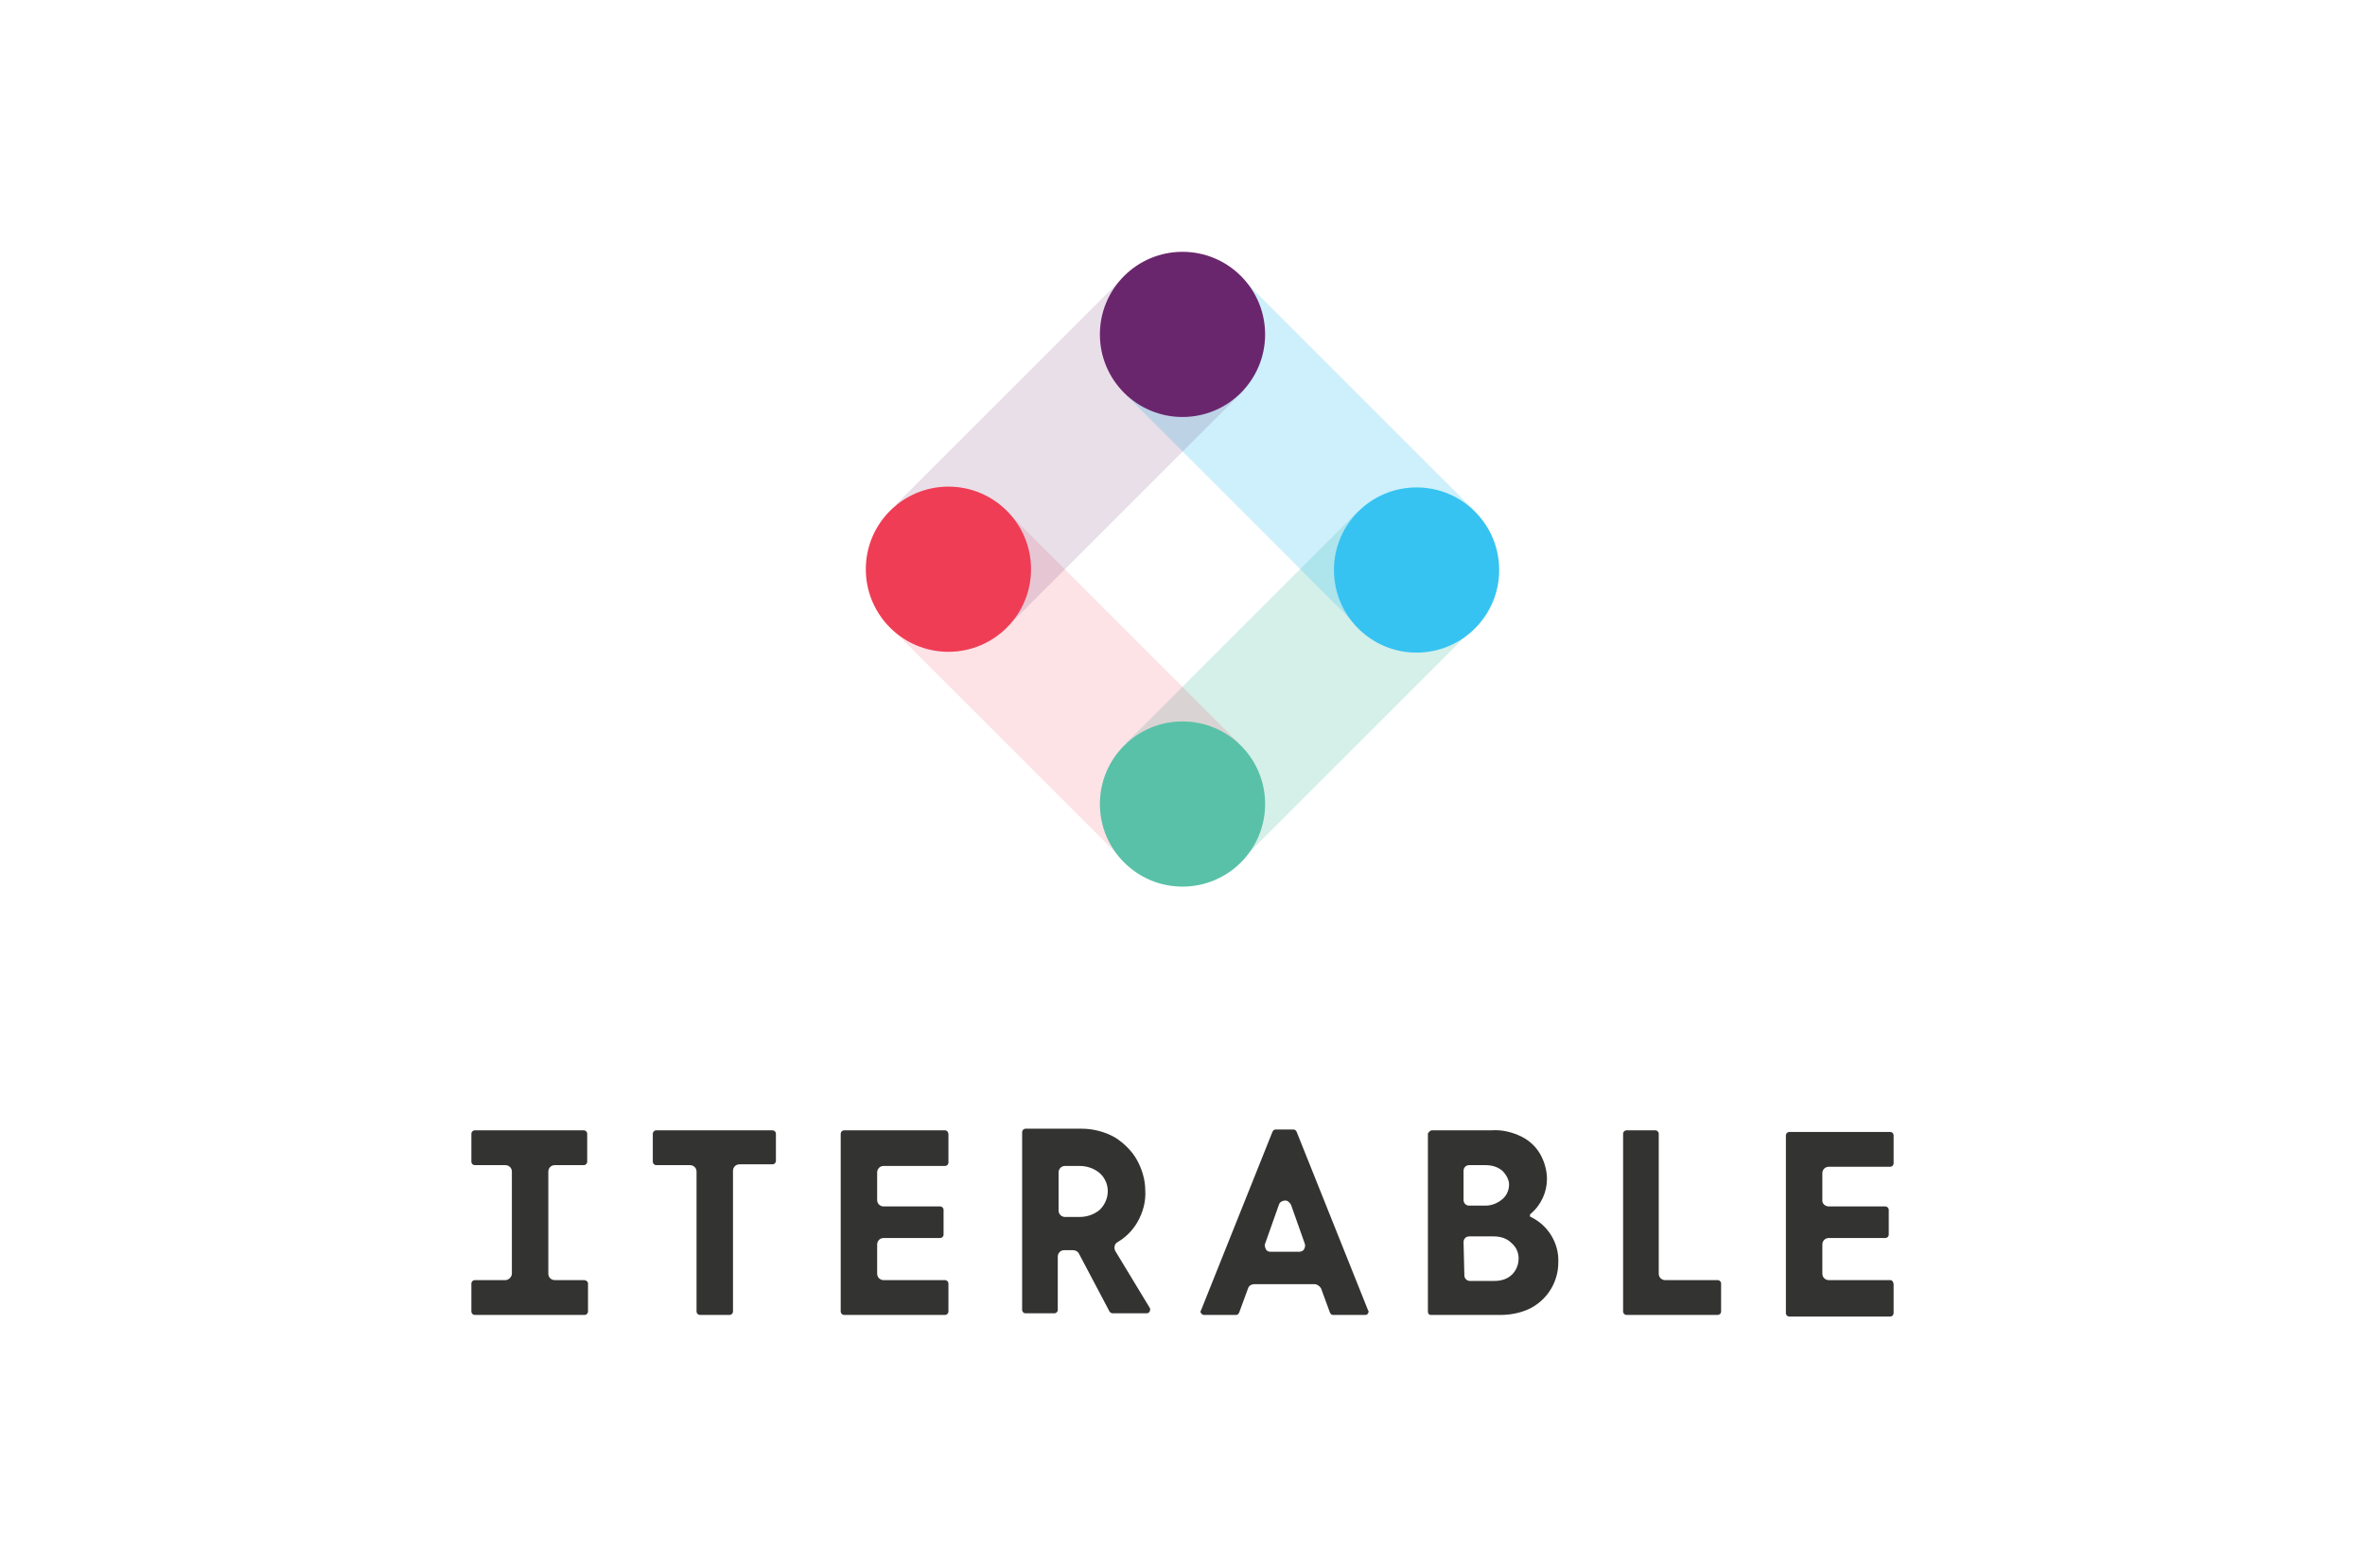
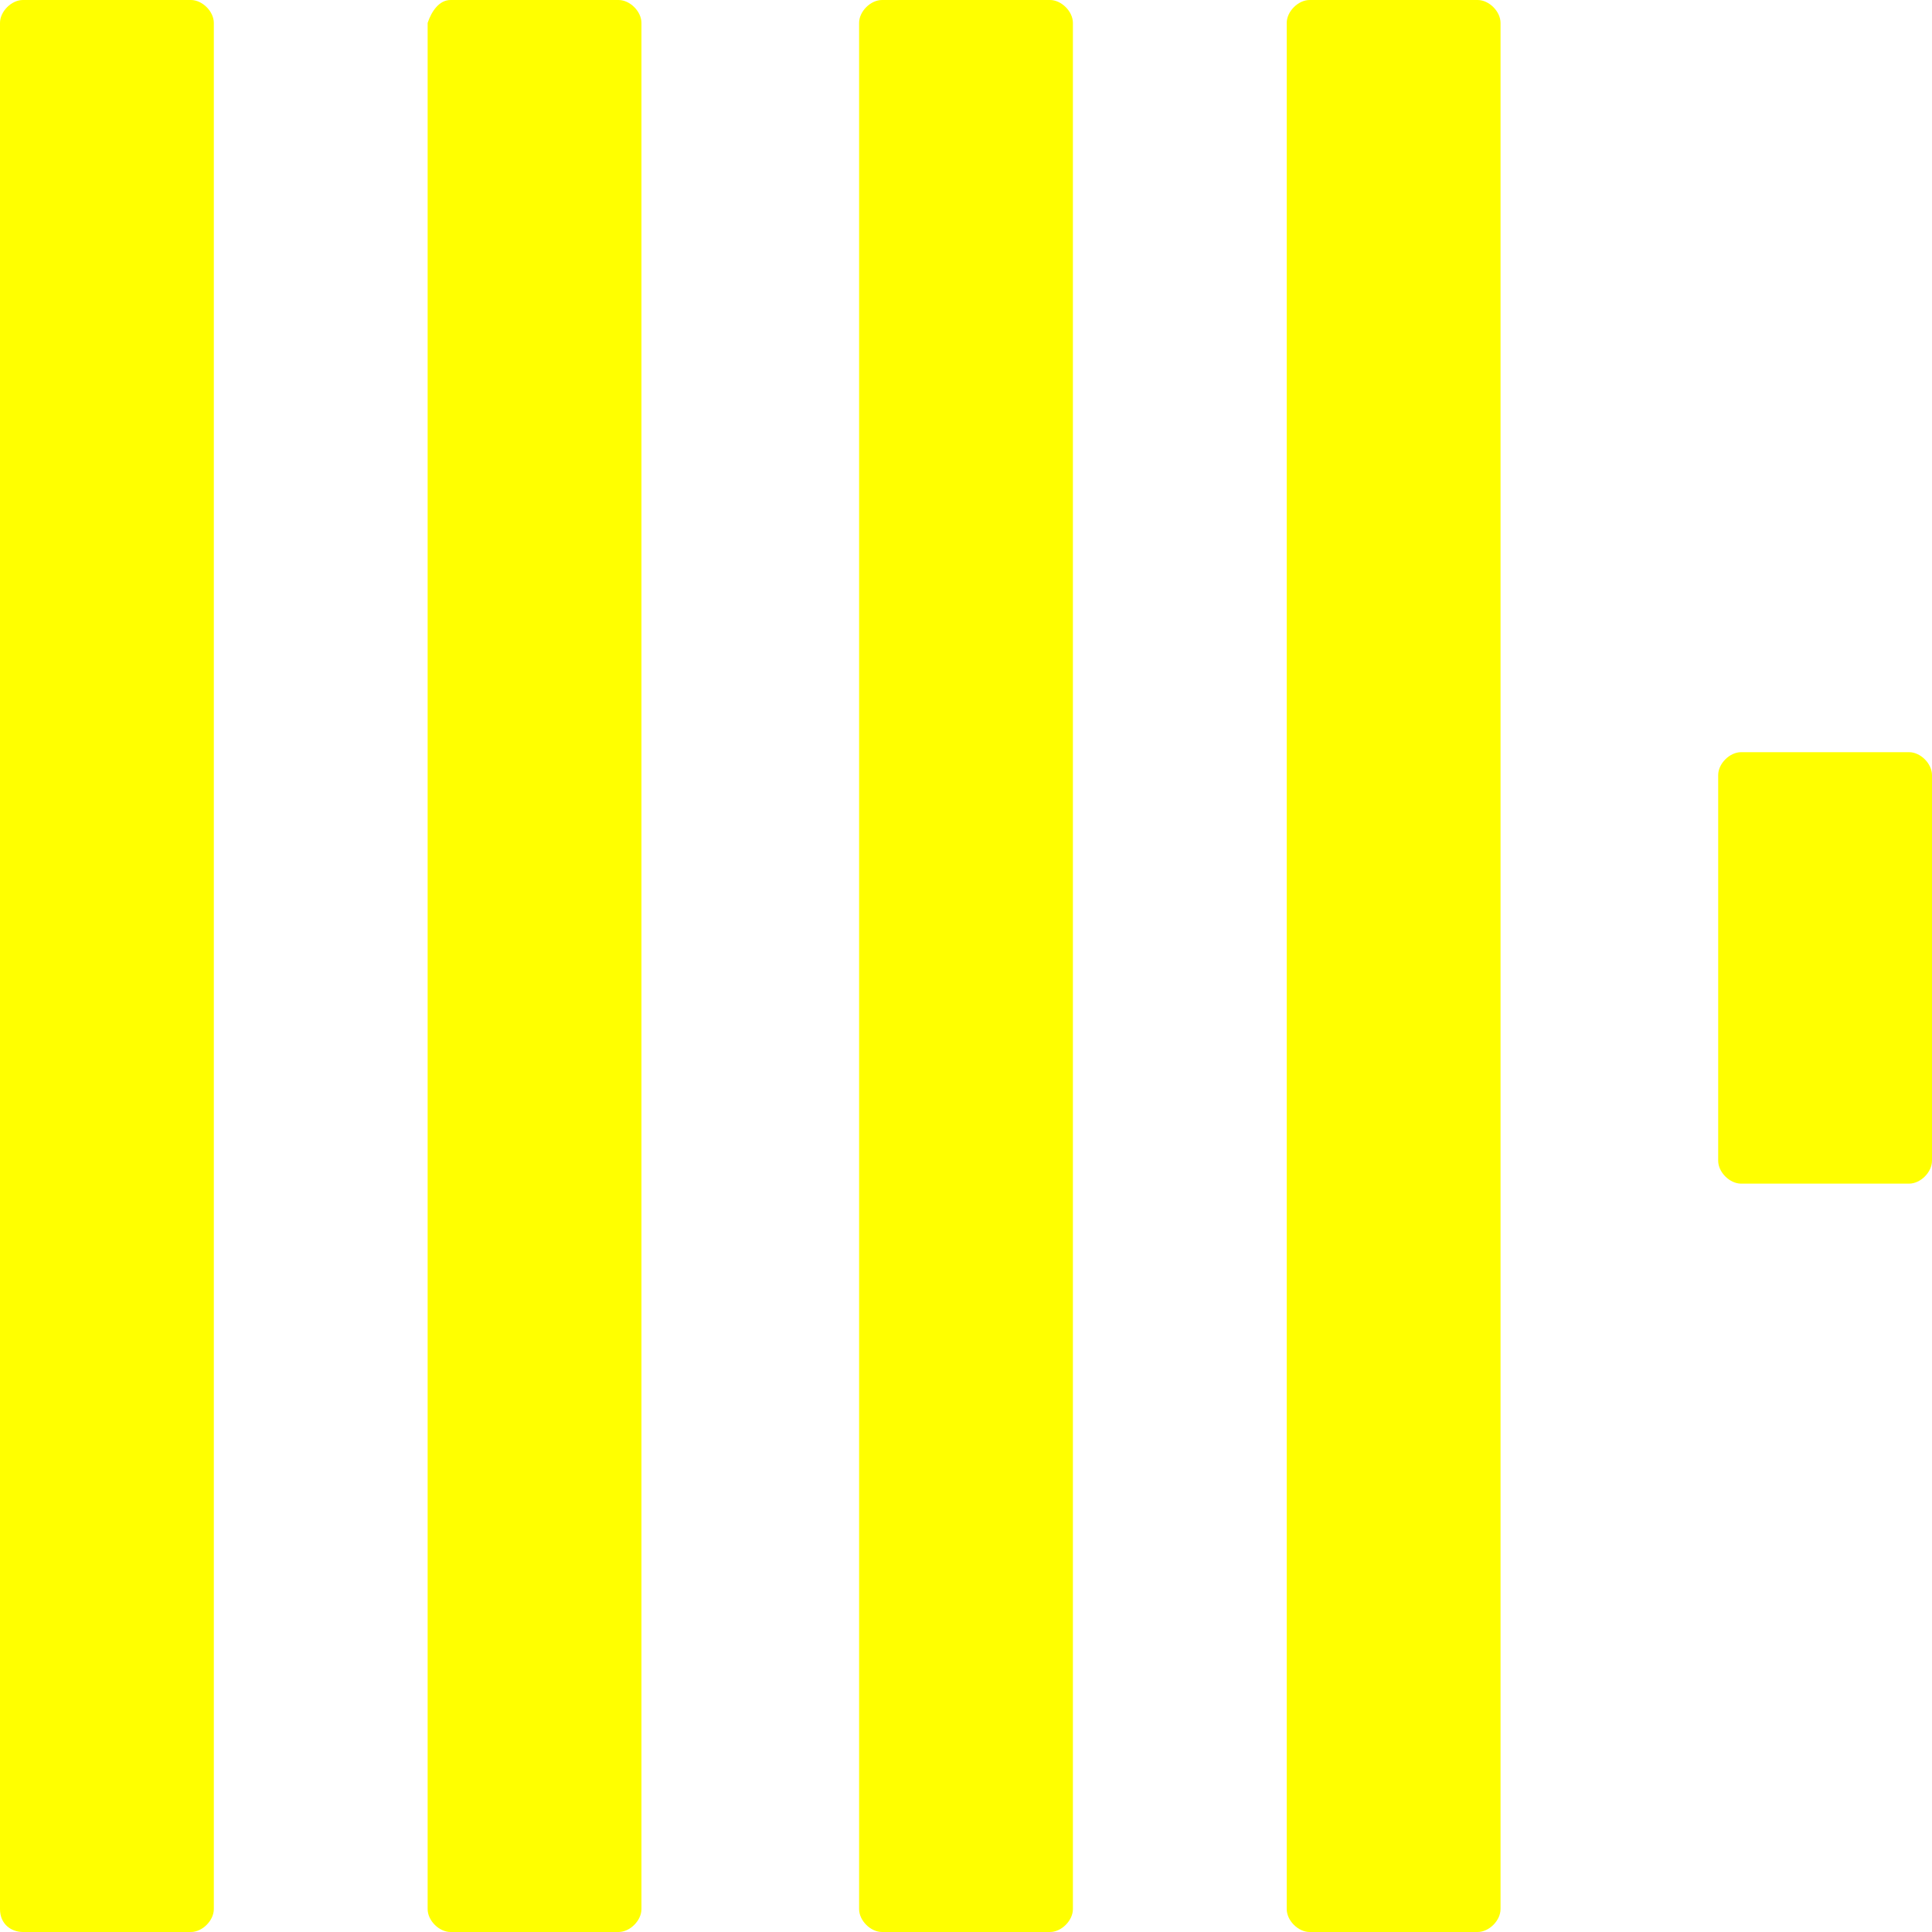
- <svg xmlns="http://www.w3.org/2000/svg" version="1.0" id="Layer_1" x="0px" y="0px" viewBox="0 0 292 193.6" style="enable-background:new 0 0 292 193.6;" xml:space="preserve">
-   <style type="text/css">
- 	.st0{opacity:0.25;fill:#59C1A7;enable-background:new    ;}
- 	.st1{opacity:0.25;fill:#36C3F2;enable-background:new    ;}
- 	.st2{opacity:0.15;fill:#EF3D55;enable-background:new    ;}
- 	.st3{opacity:0.15;fill:#6A266D;enable-background:new    ;}
- 	.st4{fill:#6A266D;}
- 	.st5{fill:#36C3F2;}
- 	.st6{fill:#59C1A7;}
- 	.st7{fill:#EF3D55;}
- 	.st8{fill:#333332;}
- 	.st9{fill:none;}
- </style>
-   <g id="Lines">
-     <rect x="140.4" y="74.4" transform="matrix(0.7071 -0.7071 0.7071 0.7071 -12.7722 138.3672)" class="st0" width="40.4" height="20.3" />
-     <rect x="150.3" y="35.6" transform="matrix(0.7071 -0.7071 0.7071 0.7071 7.5244 129.821)" class="st1" width="20.3" height="40.4" />
-     <rect x="121.3" y="64.4" transform="matrix(0.7071 -0.7071 0.7071 0.7071 -21.341 117.7495)" class="st2" width="20.3" height="40.4" />
-     <rect x="111.9" y="45" transform="matrix(0.7071 -0.7071 0.7071 0.7071 -0.2944 109.5877)" class="st3" width="40.4" height="20.4" />
+ <svg xmlns="http://www.w3.org/2000/svg" height="100" width="100" version="1.1" id="Layer_1" x="0px" y="0px" viewBox="0 0 50.6 50.6" style="enable-background:new 0 0 50.6 50.6;" xml:space="preserve">
+   <g>
+     <g>
+       <path d="M0.6,0H5c0.3,0,0.6,0.3,0.6,0.6V50c0,0.3-0.3,0.6-0.6,0.6H0.6C0.3,50.6,0,50.4,0,50V0.6C0,0.3,0.3,0,0.6,0z" fill="yellow">
+    </path>
+       <path d="M11.8,0h4.4c0.3,0,0.6,0.3,0.6,0.6V50c0,0.3-0.3,0.6-0.6,0.6h-4.4c-0.3,0-0.6-0.3-0.6-0.6V0.6C11.3,0.3,11.5,0,11.8,0z" fill="yellow">
+    </path>
+       <path d="M23.1,0h4.4c0.3,0,0.6,0.3,0.6,0.6V50c0,0.3-0.3,0.6-0.6,0.6h-4.4c-0.3,0-0.6-0.3-0.6-0.6V0.6C22.5,0.3,22.8,0,23.1,0z" fill="yellow">
+    </path>
+       <path d="M34.3,0h4.4c0.3,0,0.6,0.3,0.6,0.6V50c0,0.3-0.3,0.6-0.6,0.6h-4.4c-0.3,0-0.6-0.3-0.6-0.6V0.6C33.7,0.3,34,0,34.3,0z" fill="yellow">
+    </path>
+       <path d="M45.6,19.7H50c0.3,0,0.6,0.3,0.6,0.6v10.1c0,0.3-0.3,0.6-0.6,0.6h-4.4c-0.3,0-0.6-0.3-0.6-0.6V20.3             C45,20,45.3,19.7,45.6,19.7z" fill="yellow">
+    </path>
+     </g>
  </g>
-   <g id="Nodes">
-     <circle class="st4" cx="146" cy="41.3" r="10.2" />
-     <circle class="st5" cx="174.9" cy="70.4" r="10.2" />
-     <circle class="st6" cx="146" cy="99.3" r="10.2" />
-     <circle class="st7" cx="117.1" cy="70.3" r="10.2" />
-   </g>
-   <g id="Iterable">
-     <path class="st8" d="M116.7,139.6h-12.5c-0.2,0-0.4,0.2-0.4,0.4v22c0,0.2,0.2,0.4,0.4,0.4h12.5c0.2,0,0.4-0.2,0.4-0.4v-3.5   c0-0.2-0.2-0.4-0.4-0.4h-7.6c-0.4,0-0.8-0.3-0.8-0.8c0,0,0,0,0,0v-3.6c0-0.4,0.3-0.8,0.8-0.8c0,0,0,0,0,0h7c0.2,0,0.4-0.2,0.4-0.4   v-3.1c0-0.2-0.2-0.4-0.4-0.4h-7c-0.4,0-0.8-0.3-0.8-0.8c0,0,0,0,0,0v-3.4c0-0.4,0.3-0.8,0.8-0.8c0,0,0,0,0,0h7.6   c0.2,0,0.4-0.2,0.4-0.4v-3.5C117.1,139.8,116.9,139.6,116.7,139.6C116.7,139.6,116.7,139.6,116.7,139.6z" />
-     <path class="st8" d="M168.6,162.4c0.1,0,0.3-0.1,0.3-0.2c0.1-0.1,0.1-0.3,0-0.4l-8.8-22c-0.1-0.2-0.2-0.3-0.4-0.3h-2.2   c-0.2,0-0.3,0.1-0.4,0.3l-8.8,22c-0.1,0.1-0.1,0.3,0,0.4c0.1,0.1,0.2,0.2,0.3,0.2h4c0.2,0,0.3-0.1,0.4-0.3l1.1-3   c0.1-0.3,0.4-0.5,0.8-0.5h7.4c0.3,0,0.6,0.2,0.8,0.5l1.1,3c0.1,0.2,0.2,0.3,0.4,0.3H168.6z M161,154.3c-0.1,0.2-0.4,0.3-0.6,0.3   h-3.5c-0.3,0-0.5-0.1-0.6-0.3c-0.1-0.2-0.2-0.5-0.1-0.7l1.7-4.8c0.1-0.4,0.6-0.6,1-0.5c0.2,0.1,0.4,0.3,0.5,0.5l1.7,4.8   C161.2,153.9,161.1,154.1,161,154.3z" />
-     <path class="st8" d="M212.1,162.4c0.2,0,0.4-0.2,0.4-0.4v-3.5c0-0.2-0.2-0.4-0.4-0.4h-6.5c-0.4,0-0.8-0.3-0.8-0.8c0,0,0,0,0,0V140   c0-0.2-0.2-0.4-0.4-0.4h-3.6c-0.2,0-0.4,0.2-0.4,0.4v22c0,0.2,0.2,0.4,0.4,0.4L212.1,162.4z" />
-     <path class="st8" d="M176.7,162.4h8.6c1.3,0,2.7-0.3,3.8-0.9c2-1.1,3.3-3.2,3.3-5.6c0.1-2.4-1.3-4.6-3.4-5.6   c-0.1,0-0.1-0.1-0.1-0.2V150l0.1-0.1c1.3-1.1,2-2.7,2-4.3c0-1-0.3-2.1-0.8-3c-0.5-0.9-1.3-1.7-2.3-2.2c-1.2-0.6-2.5-0.9-3.8-0.8   h-7.3c-0.2,0-0.4,0.2-0.5,0.4c0,0,0,0,0,0V162C176.3,162.2,176.4,162.4,176.7,162.4C176.7,162.4,176.7,162.4,176.7,162.4z    M180.7,144.6c0-0.4,0.3-0.7,0.7-0.7c0,0,0,0,0,0h2c0.8,0,1.5,0.2,2.1,0.7c0.4,0.4,0.7,0.9,0.8,1.4c0.1,0.8-0.2,1.6-0.8,2.1   c-0.6,0.5-1.3,0.8-2.1,0.8h-2c-0.4,0-0.7-0.3-0.7-0.7c0,0,0,0,0,0L180.7,144.6z M180.7,153.4c0-0.4,0.3-0.7,0.7-0.7c0,0,0,0,0,0h3   c0.8,0,1.6,0.2,2.2,0.8c0.6,0.5,0.9,1.2,0.9,1.9c0,0.8-0.3,1.5-0.8,2c-0.6,0.6-1.4,0.8-2.2,0.8h-3c-0.4,0-0.7-0.3-0.7-0.7l0,0   L180.7,153.4z" />
-     <path class="st8" d="M137.7,154.5c-0.2-0.4-0.1-0.9,0.3-1.1c0,0,0,0,0,0c1-0.6,1.8-1.4,2.4-2.4c0.7-1.2,1.1-2.6,1-4   c0-1.3-0.4-2.6-1-3.7c-0.6-1.1-1.6-2.1-2.7-2.8c-1.2-0.7-2.7-1.1-4.1-1.1h-7c-0.2,0-0.4,0.2-0.4,0.4v22c0,0.2,0.2,0.4,0.4,0.4h3.6   c0.2,0,0.4-0.2,0.4-0.4v-6.6c0-0.4,0.3-0.8,0.8-0.8c0,0,0,0,0,0h1.1c0.3,0,0.6,0.2,0.7,0.4l3.8,7.2c0.1,0.1,0.2,0.2,0.4,0.2h4.2   c0.2,0,0.4-0.2,0.4-0.4c0-0.1,0-0.1,0-0.2L137.7,154.5z M135.8,149.4c-0.7,0.6-1.6,0.9-2.5,0.9h-1.8c-0.4,0-0.8-0.3-0.8-0.8   c0,0,0,0,0,0v-4.7c0-0.4,0.3-0.8,0.8-0.8c0,0,0,0,0,0h1.8c0.9,0,1.8,0.3,2.5,0.9C137.1,146.1,137.1,148.1,135.8,149.4   C135.9,149.4,135.8,149.4,135.8,149.4L135.8,149.4z" />
-     <path class="st8" d="M95.4,139.6H81c-0.2,0-0.4,0.2-0.4,0.4l0,0v3.5c0,0.2,0.2,0.4,0.4,0.4h4.2c0.4,0,0.8,0.3,0.8,0.8c0,0,0,0,0,0   l0,0v17.3c0,0.2,0.2,0.4,0.4,0.4h3.7c0.2,0,0.4-0.2,0.4-0.4l0,0v-17.4c0-0.4,0.3-0.8,0.8-0.8c0,0,0,0,0,0h4.1   c0.2,0,0.4-0.2,0.4-0.4V140C95.8,139.8,95.6,139.6,95.4,139.6L95.4,139.6z" />
-     <path class="st8" d="M233.4,158.1h-7.6c-0.4,0-0.8-0.3-0.8-0.8c0,0,0,0,0,0v-3.6c0-0.4,0.3-0.8,0.8-0.8c0,0,0,0,0,0h7   c0.2,0,0.4-0.2,0.4-0.4v-3.1c0-0.2-0.2-0.4-0.4-0.4h-7c-0.4,0-0.8-0.3-0.8-0.7c0,0,0,0,0,0v-3.4c0-0.4,0.3-0.8,0.8-0.8c0,0,0,0,0,0   h7.6c0.2,0,0.4-0.2,0.4-0.4v-3.5c0-0.2-0.2-0.4-0.4-0.4h-12.5c-0.2,0-0.4,0.2-0.4,0.4v22c0,0.2,0.2,0.4,0.4,0.4h12.5   c0.2,0,0.4-0.2,0.4-0.4v-3.5C233.8,158.3,233.6,158.1,233.4,158.1z" />
-     <path class="st8" d="M72.1,158.1h-3.6c-0.4,0-0.8-0.3-0.8-0.8c0,0,0,0,0,0l0,0v-12.6c0-0.4,0.3-0.8,0.8-0.8c0,0,0,0,0,0h3.6   c0.2,0,0.4-0.2,0.4-0.4l0,0V140c0-0.2-0.2-0.4-0.4-0.4H58.6c-0.2,0-0.4,0.2-0.4,0.4l0,0v3.5c0,0.2,0.2,0.4,0.4,0.4h3.8   c0.4,0,0.8,0.3,0.8,0.8c0,0,0,0,0,0v12.6c0,0.4-0.4,0.8-0.8,0.8h-3.8c-0.2,0-0.4,0.2-0.4,0.4l0,0v3.5c0,0.2,0.2,0.4,0.4,0.4h4.9   c0,0,0.1,0,0.1,0h3.7c0,0,0.1,0,0.1,0h4.8c0.2,0,0.4-0.2,0.4-0.4l0,0v-3.5C72.6,158.3,72.4,158.1,72.1,158.1L72.1,158.1z" />
-   </g>
-   <rect x="50" y="25.3" class="st9" width="192" height="143" />
</svg>
